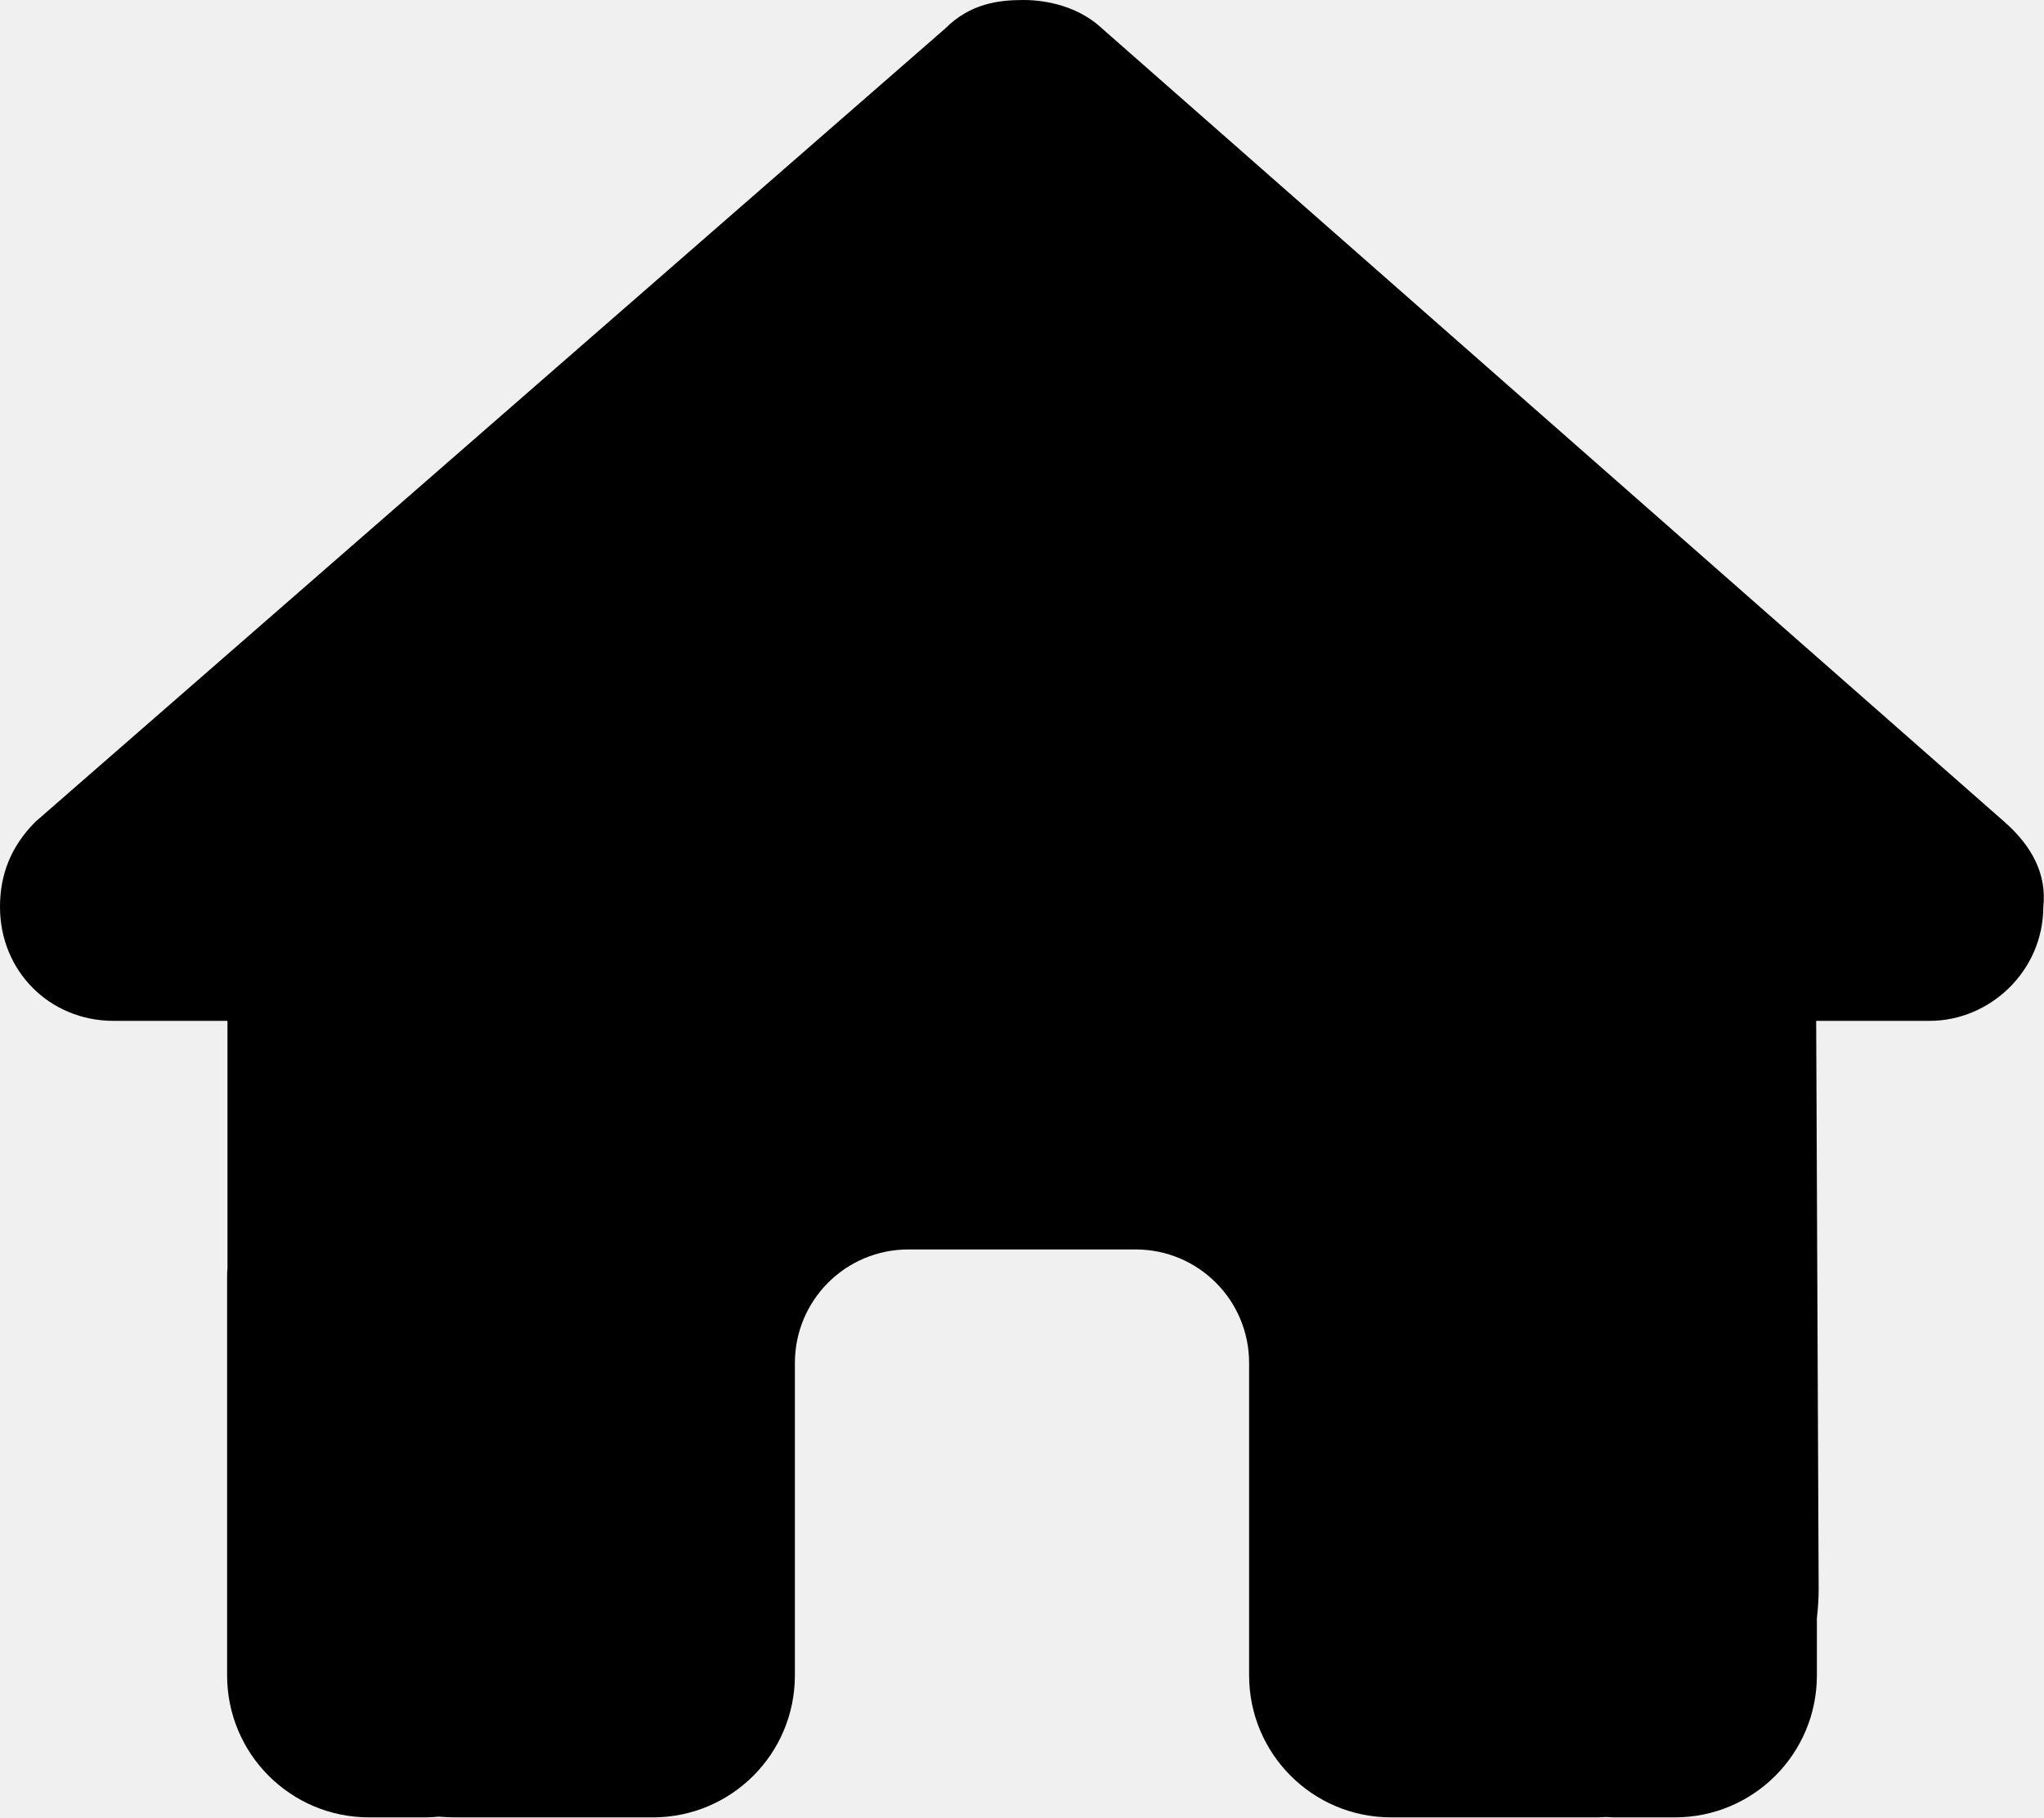
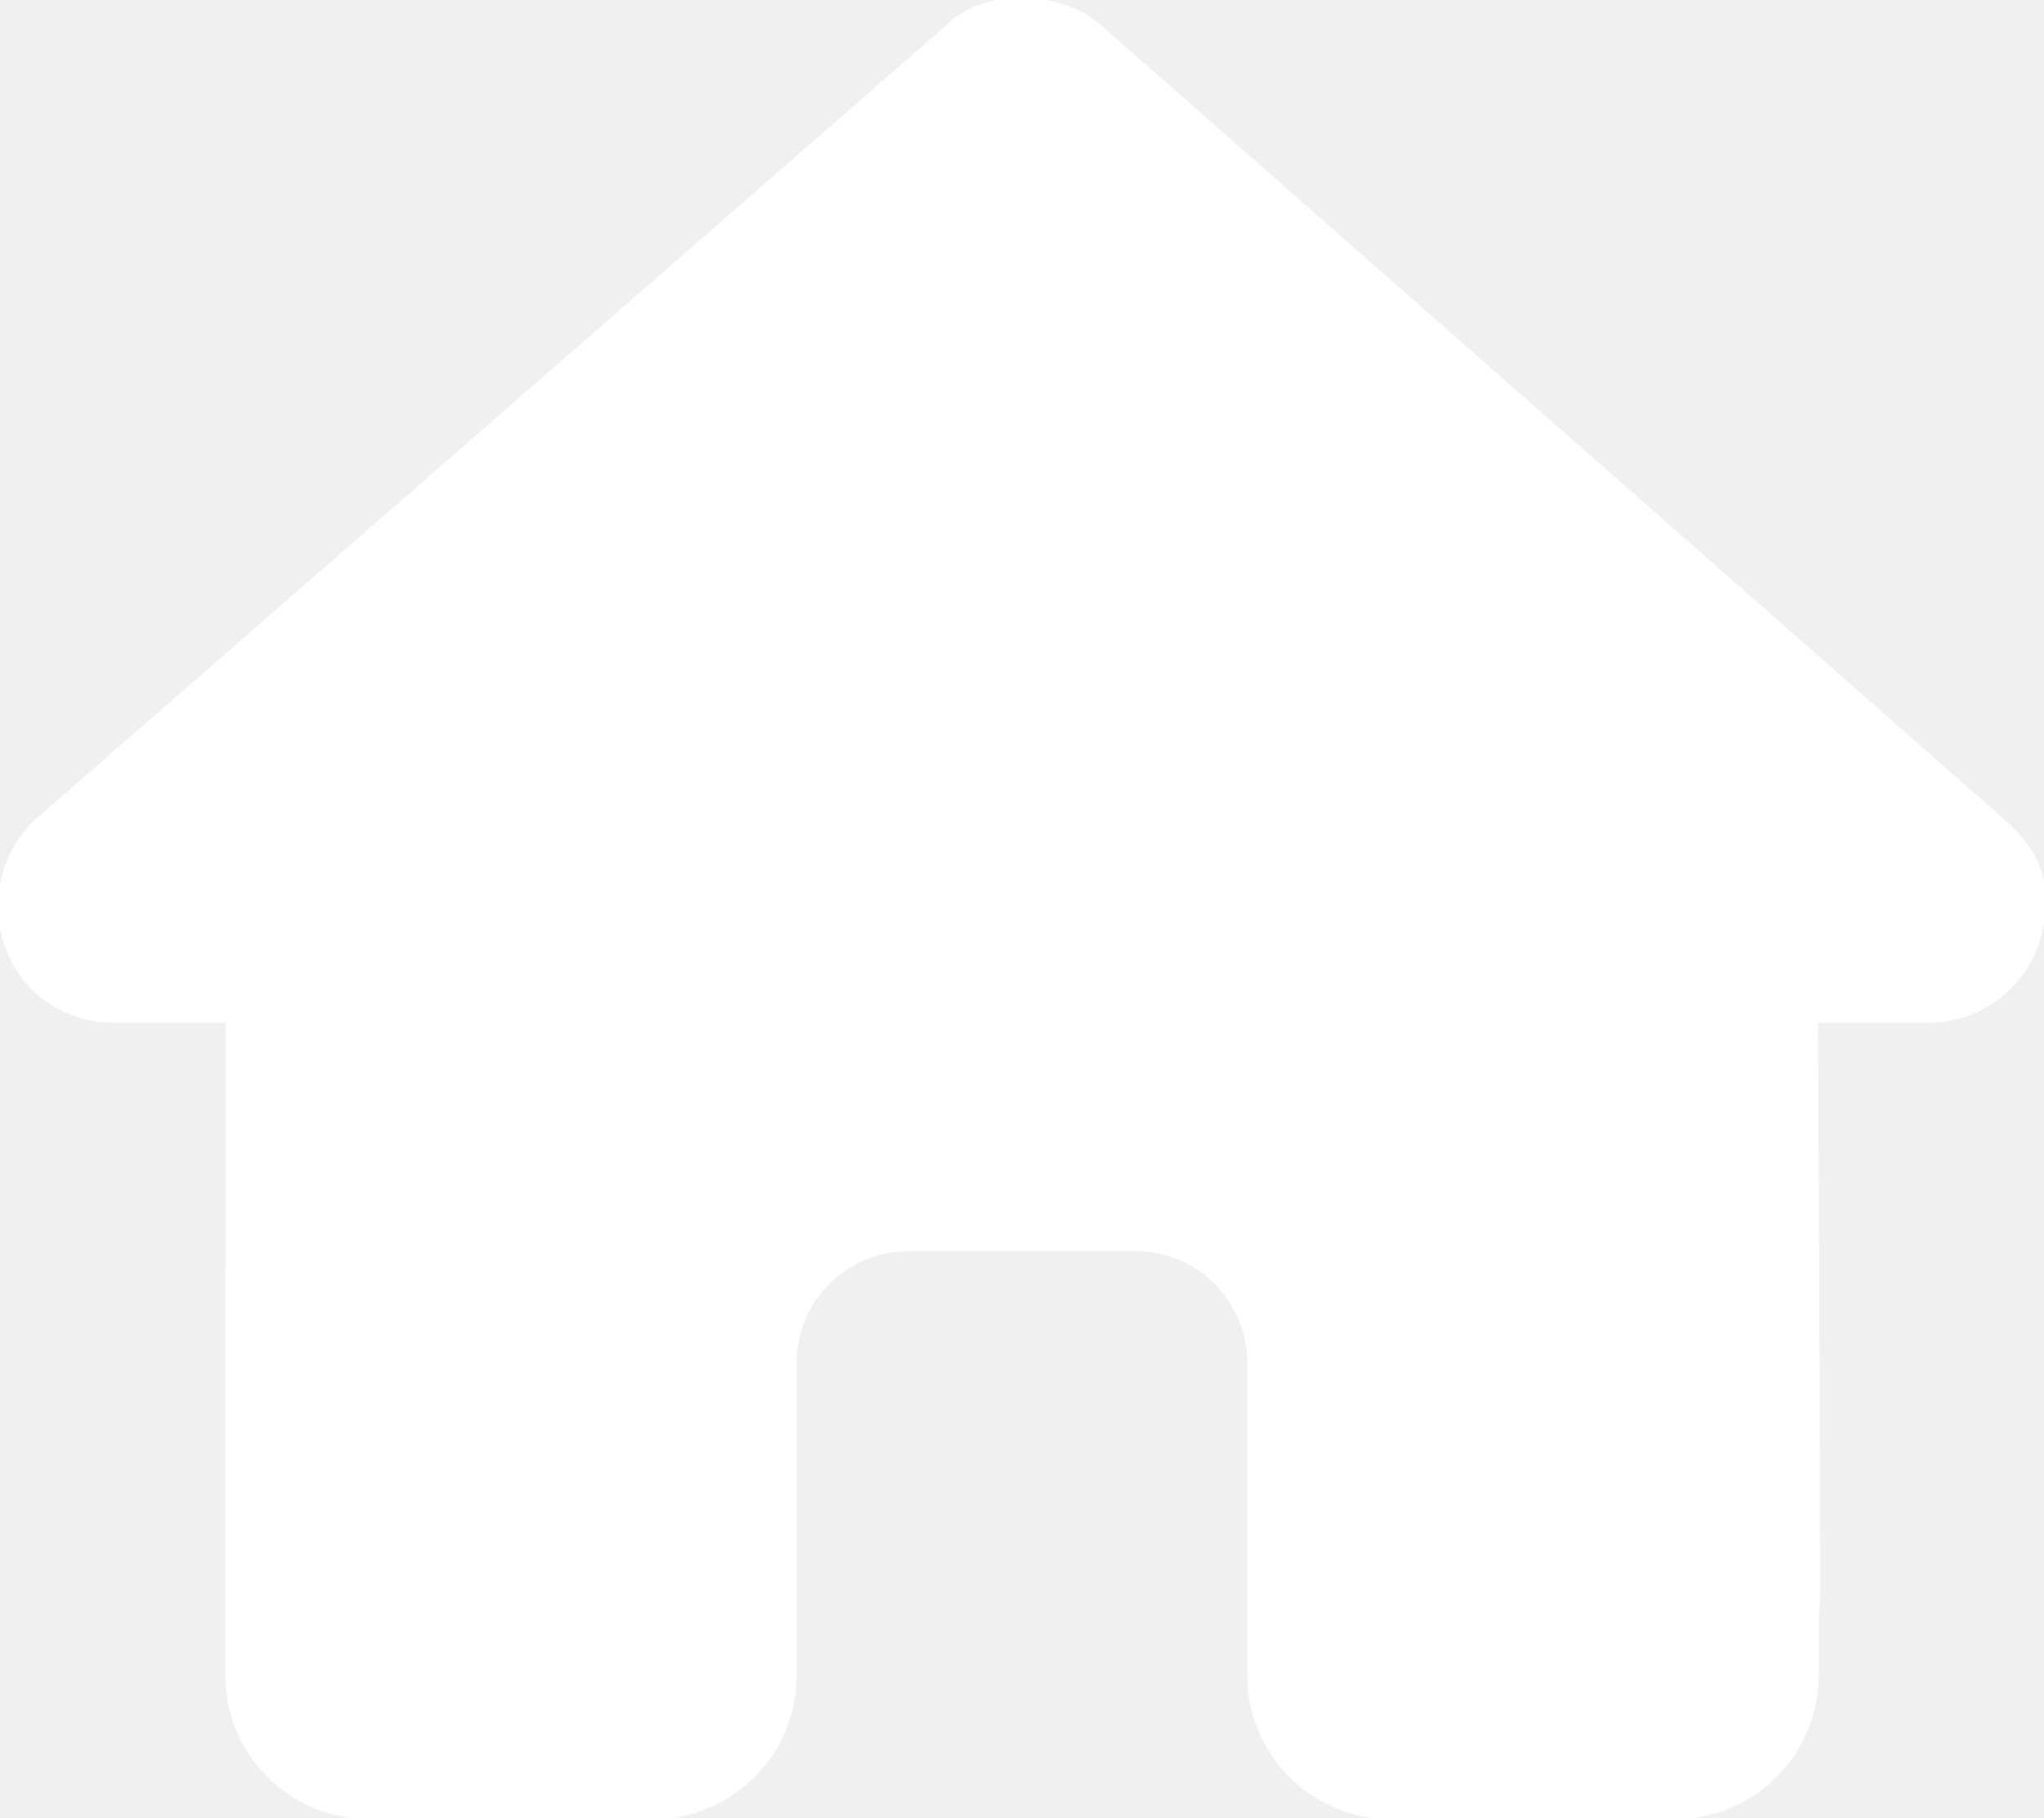
- <svg xmlns="http://www.w3.org/2000/svg" viewBox="0 0 576 512">
+ <svg xmlns="http://www.w3.org/2000/svg" fill="#ffffff" stroke="#ffffff" viewBox="0 0 576 512">
  <path d="M575.8 255.5c0 18-15 32.1-32 32.1h-32l.7 160.2c0 2.7-.2 5.4-.5 8.1V472c0 22.1-17.9 40-40 40H456c-1.1 0-2.2 0-3.3-.1c-1.4 .1-2.8 .1-4.2 .1H416 392c-22.1 0-40-17.9-40-40V448 384c0-17.7-14.3-32-32-32H256c-17.7 0-32 14.3-32 32v64 24c0 22.1-17.9 40-40 40H160 128.1c-1.5 0-3-.1-4.5-.2c-1.2 .1-2.4 .2-3.6 .2H104c-22.1 0-40-17.9-40-40V360c0-.9 0-1.9 .1-2.8V287.6H32c-18 0-32-14-32-32.1c0-9 3-17 10-24L266.4 8c7-7 15-8 22-8s15 2 21 7L564.8 231.5c8 7 12 15 11 24z" />
</svg>
